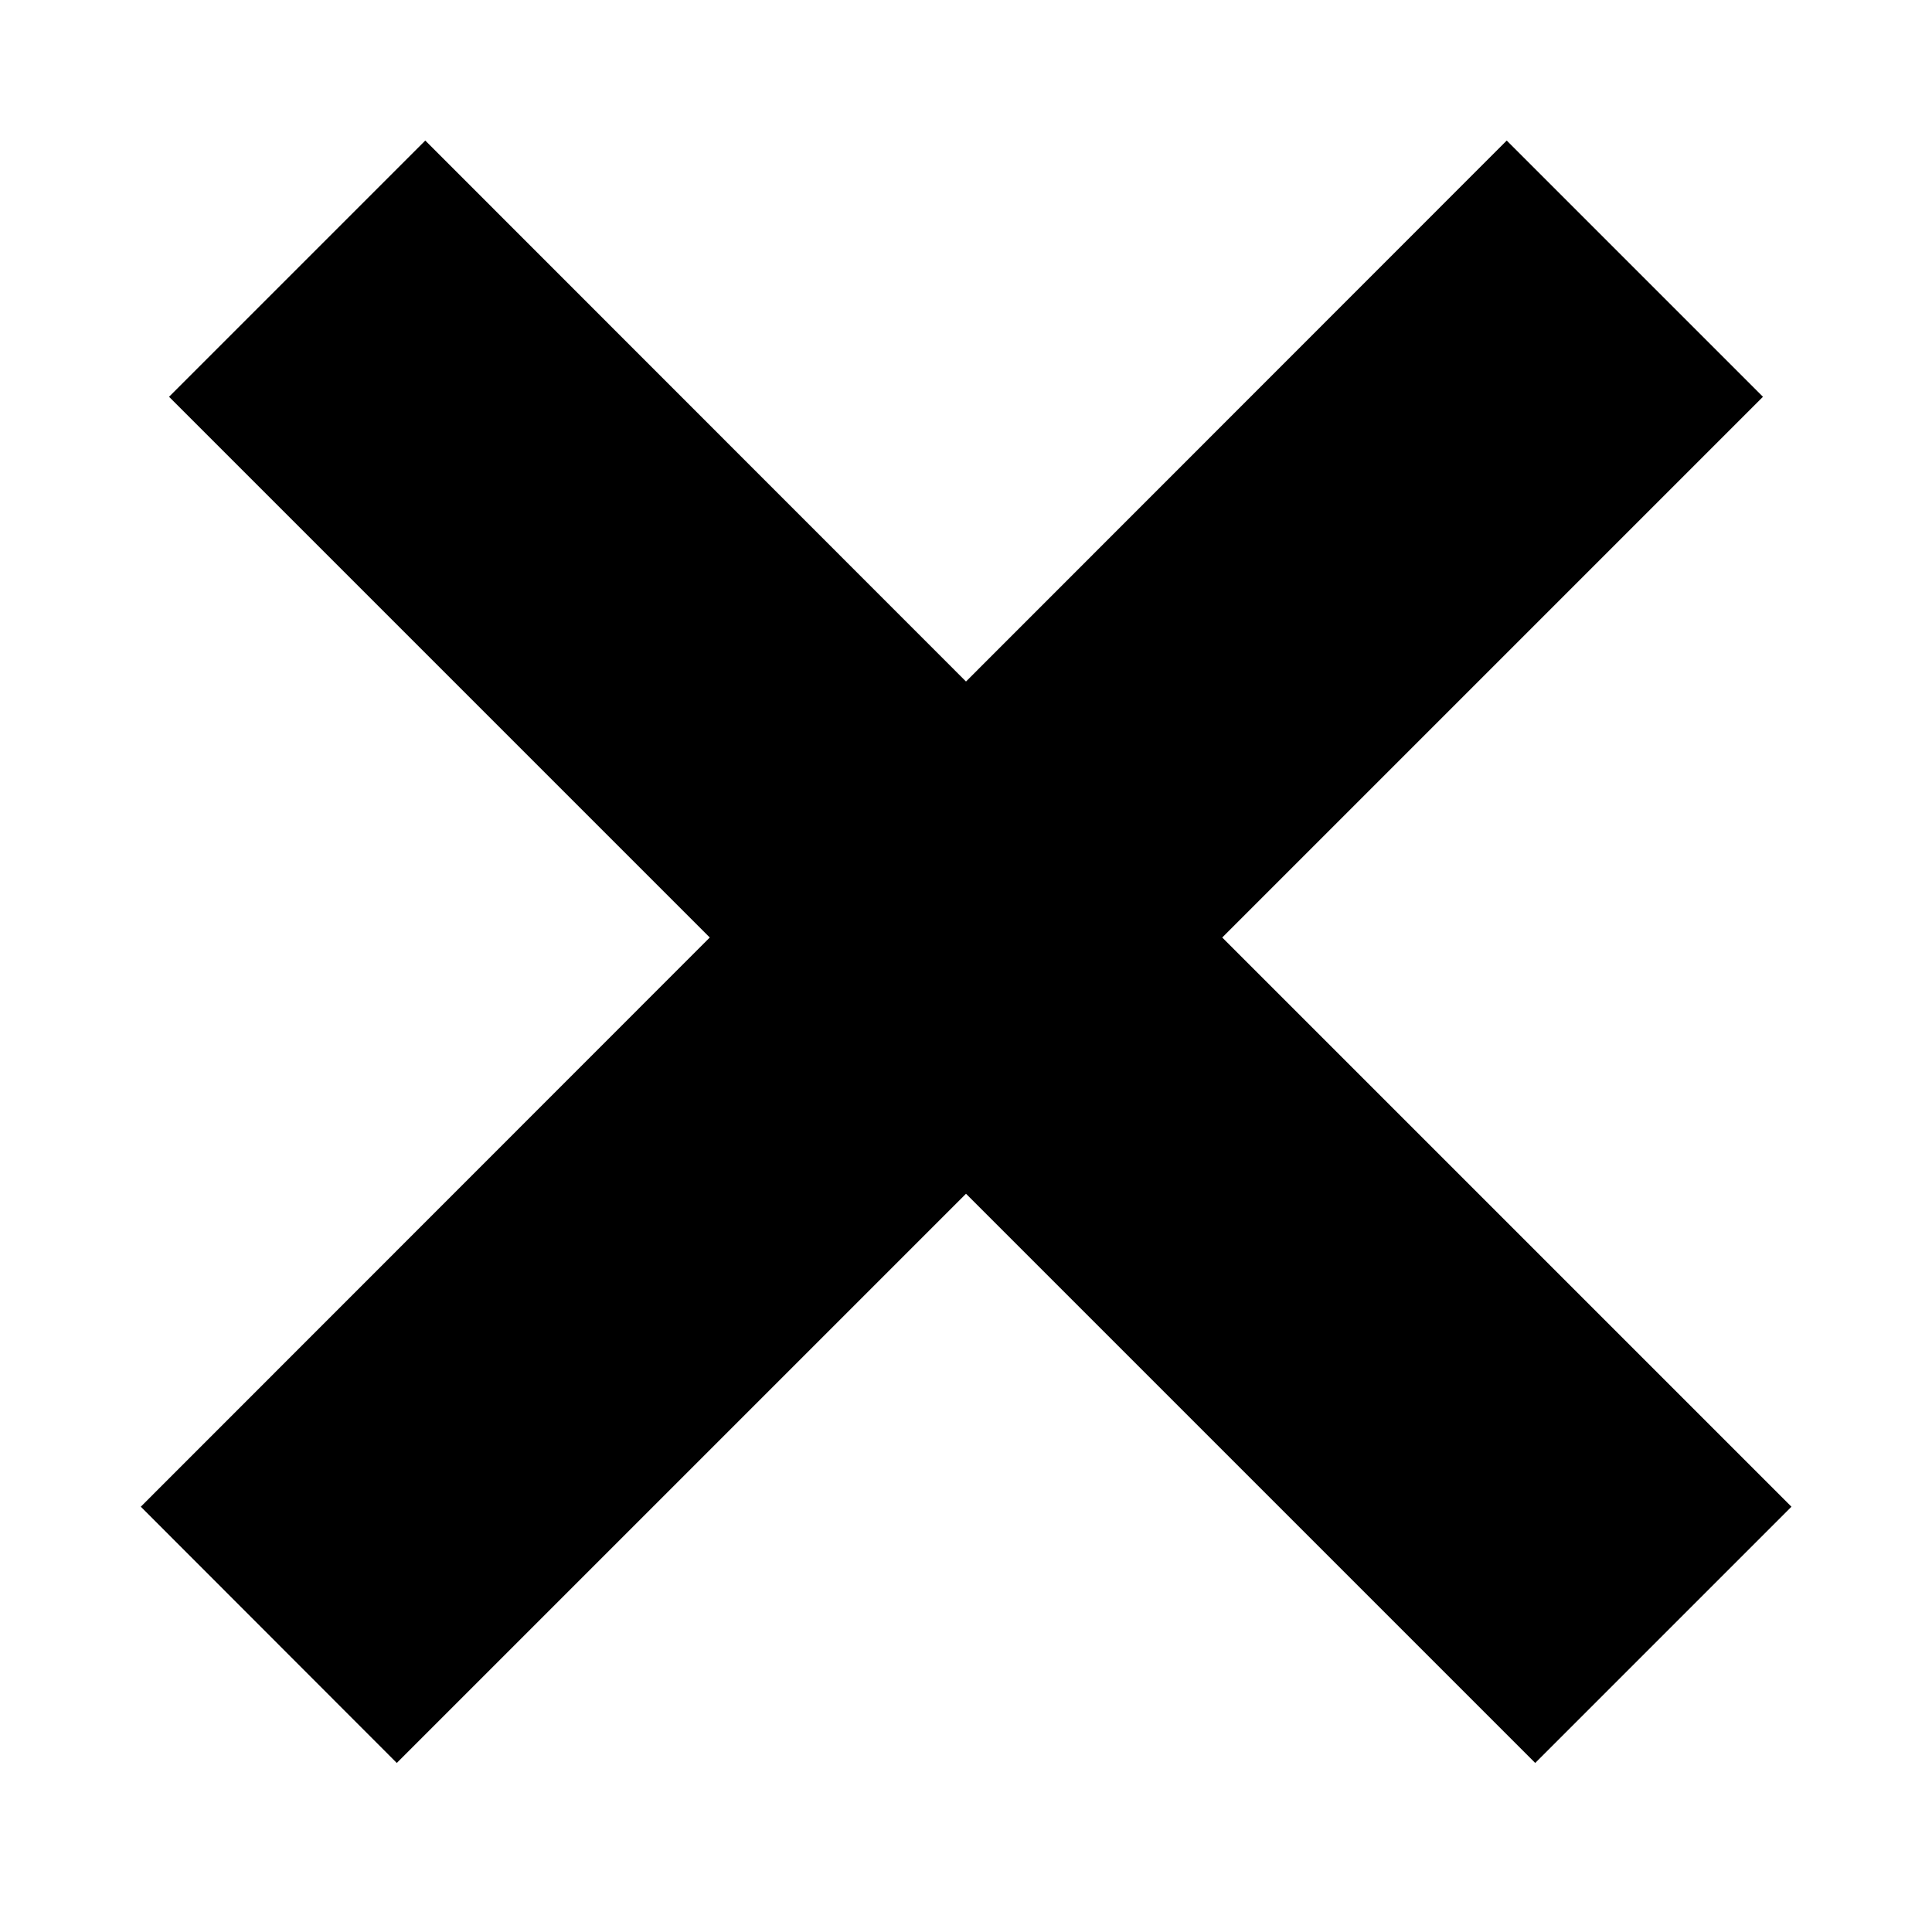
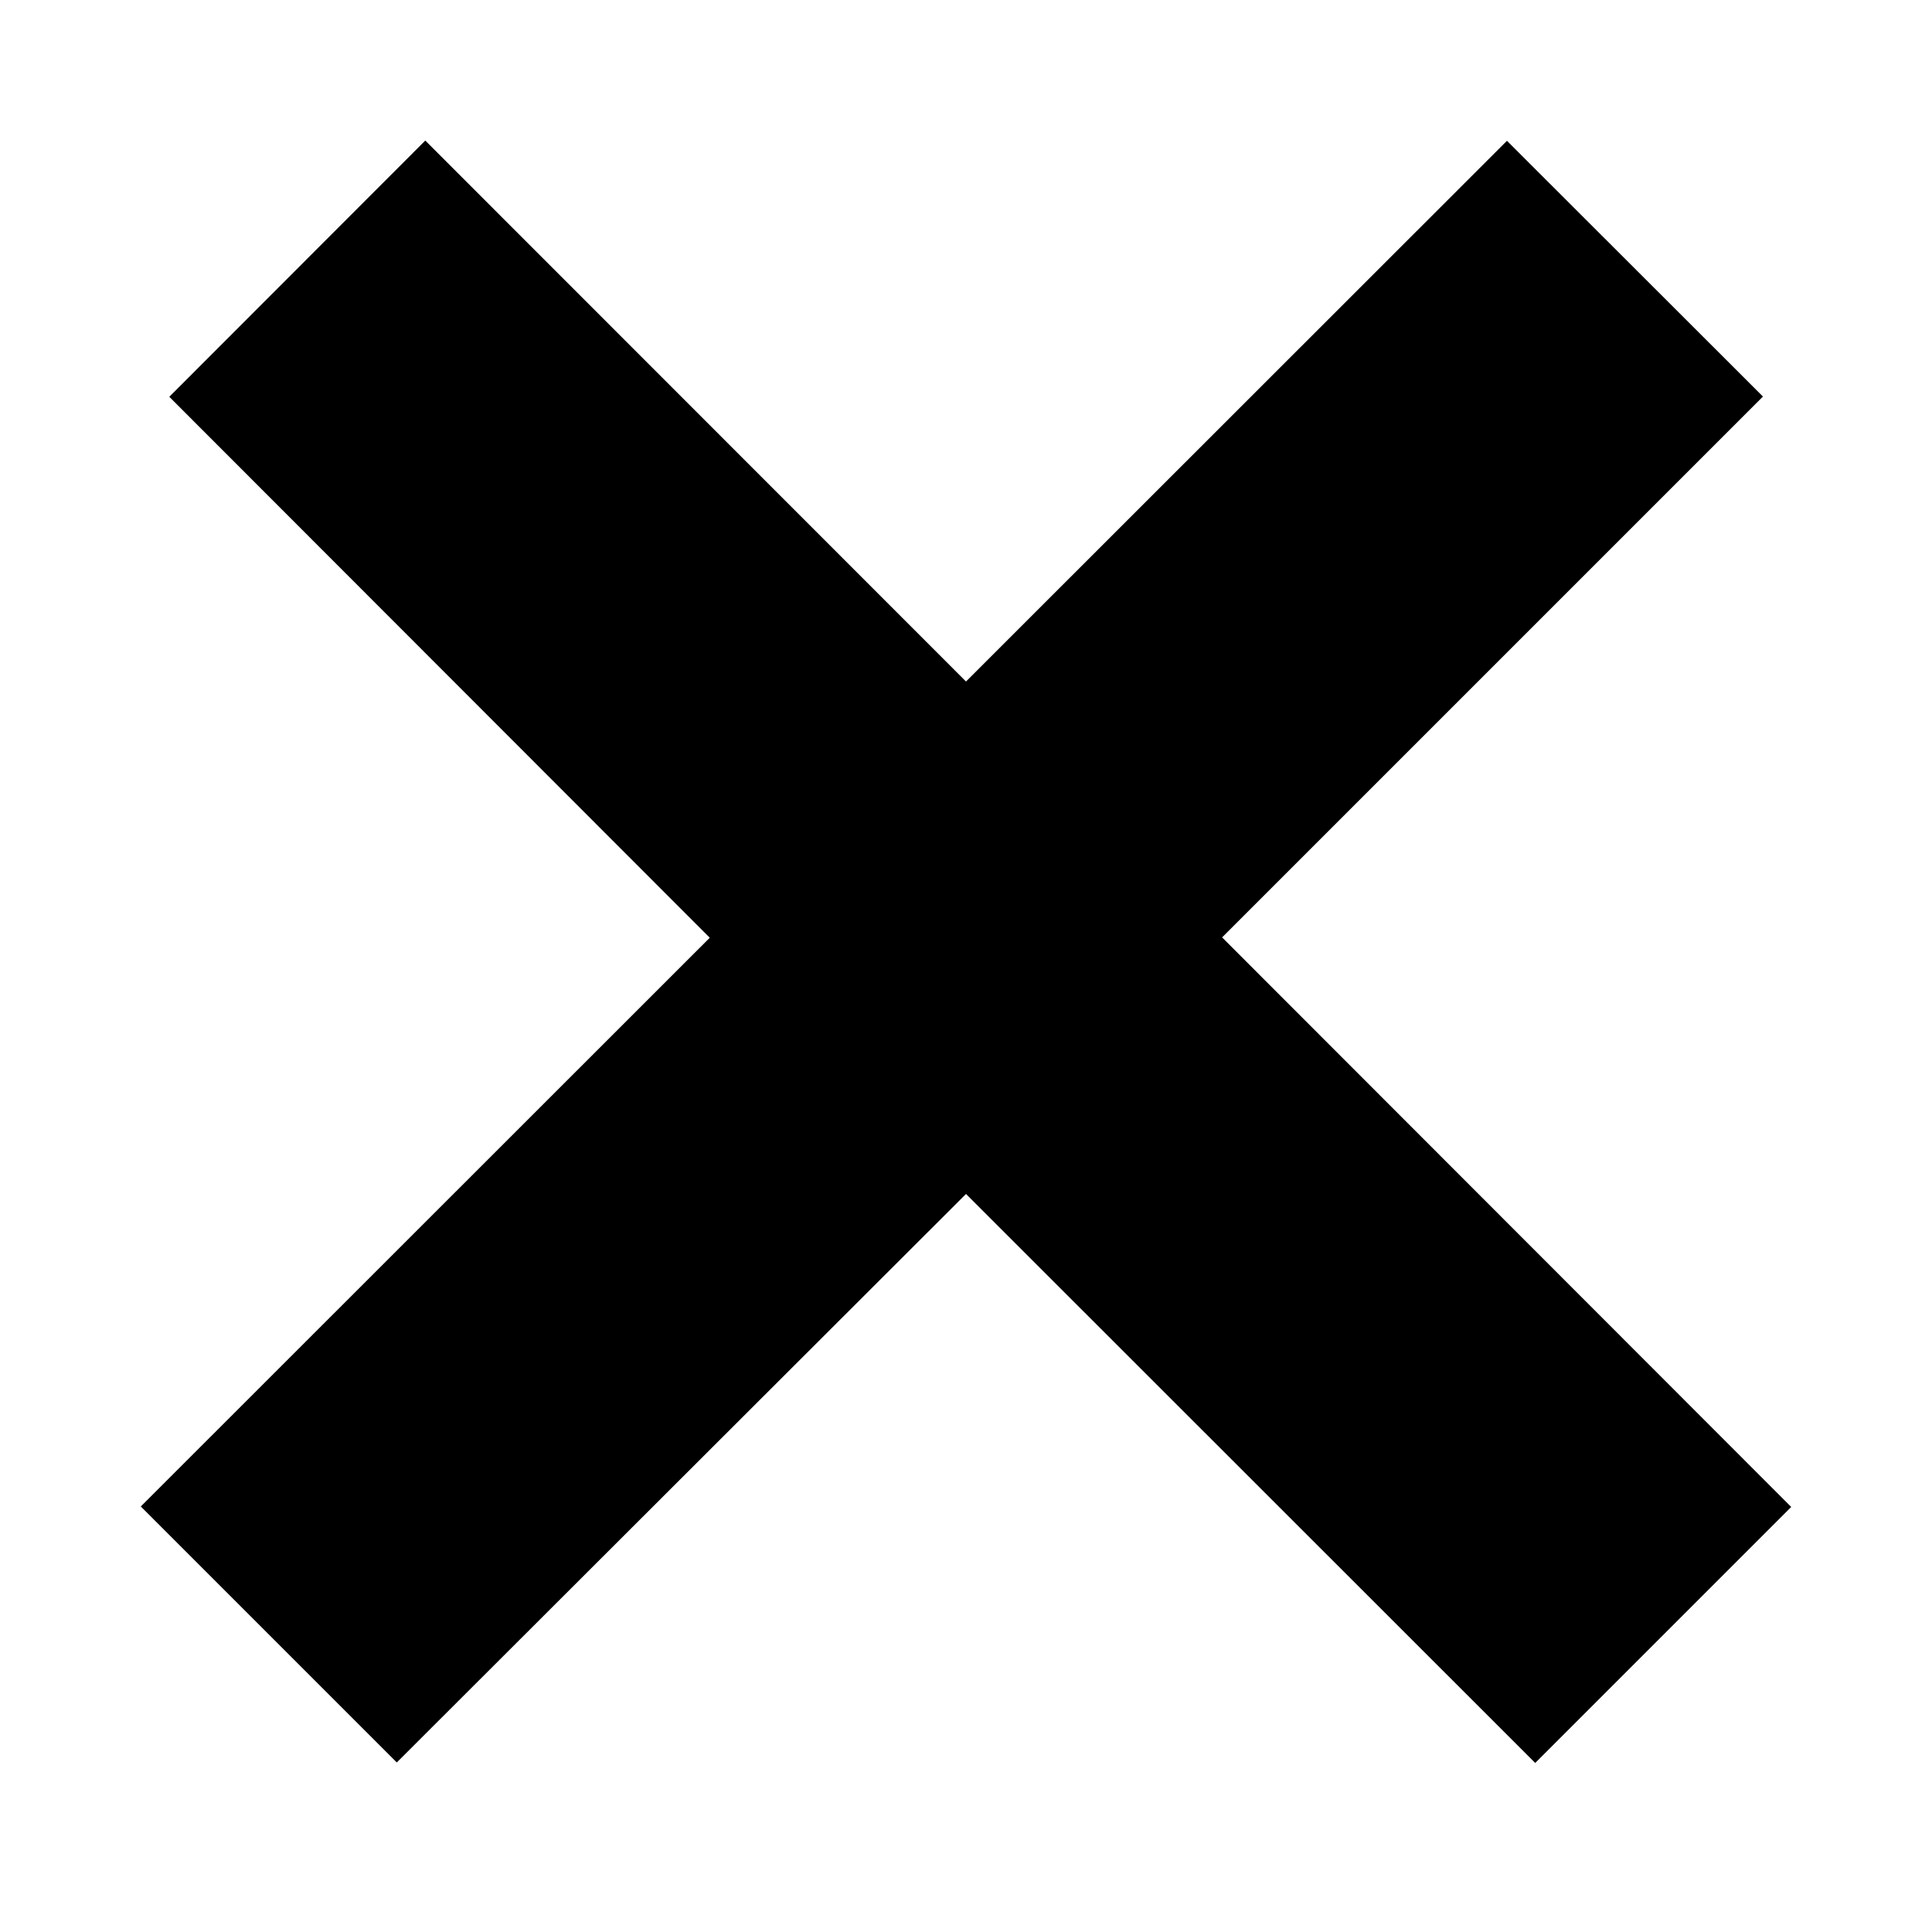
- <svg xmlns="http://www.w3.org/2000/svg" width="8" height="8" viewBox="0 0 8 8" fill="none">
-   <path fill-rule="evenodd" clip-rule="evenodd" d="M5.061 3.882L7.3 1.643L6.239 0.582L4 2.822L1.761 0.582L0.7 1.643L2.939 3.882L0.583 6.239L1.643 7.3L4 4.943L6.357 7.3L7.418 6.239L5.061 3.882Z" fill="black" />
+ <svg xmlns="http://www.w3.org/2000/svg" width="8" height="8" fill="none">
+   <path fill-rule="evenodd" clip-rule="evenodd" d="m5.06 3.882 2.24-2.24L6.24.583 4 2.822 1.761.582.701 1.643l2.238 2.24L.583 6.238l1.06 1.06L4 4.944 6.357 7.3l1.06-1.06-2.356-2.358z" fill="#000" />
</svg>
